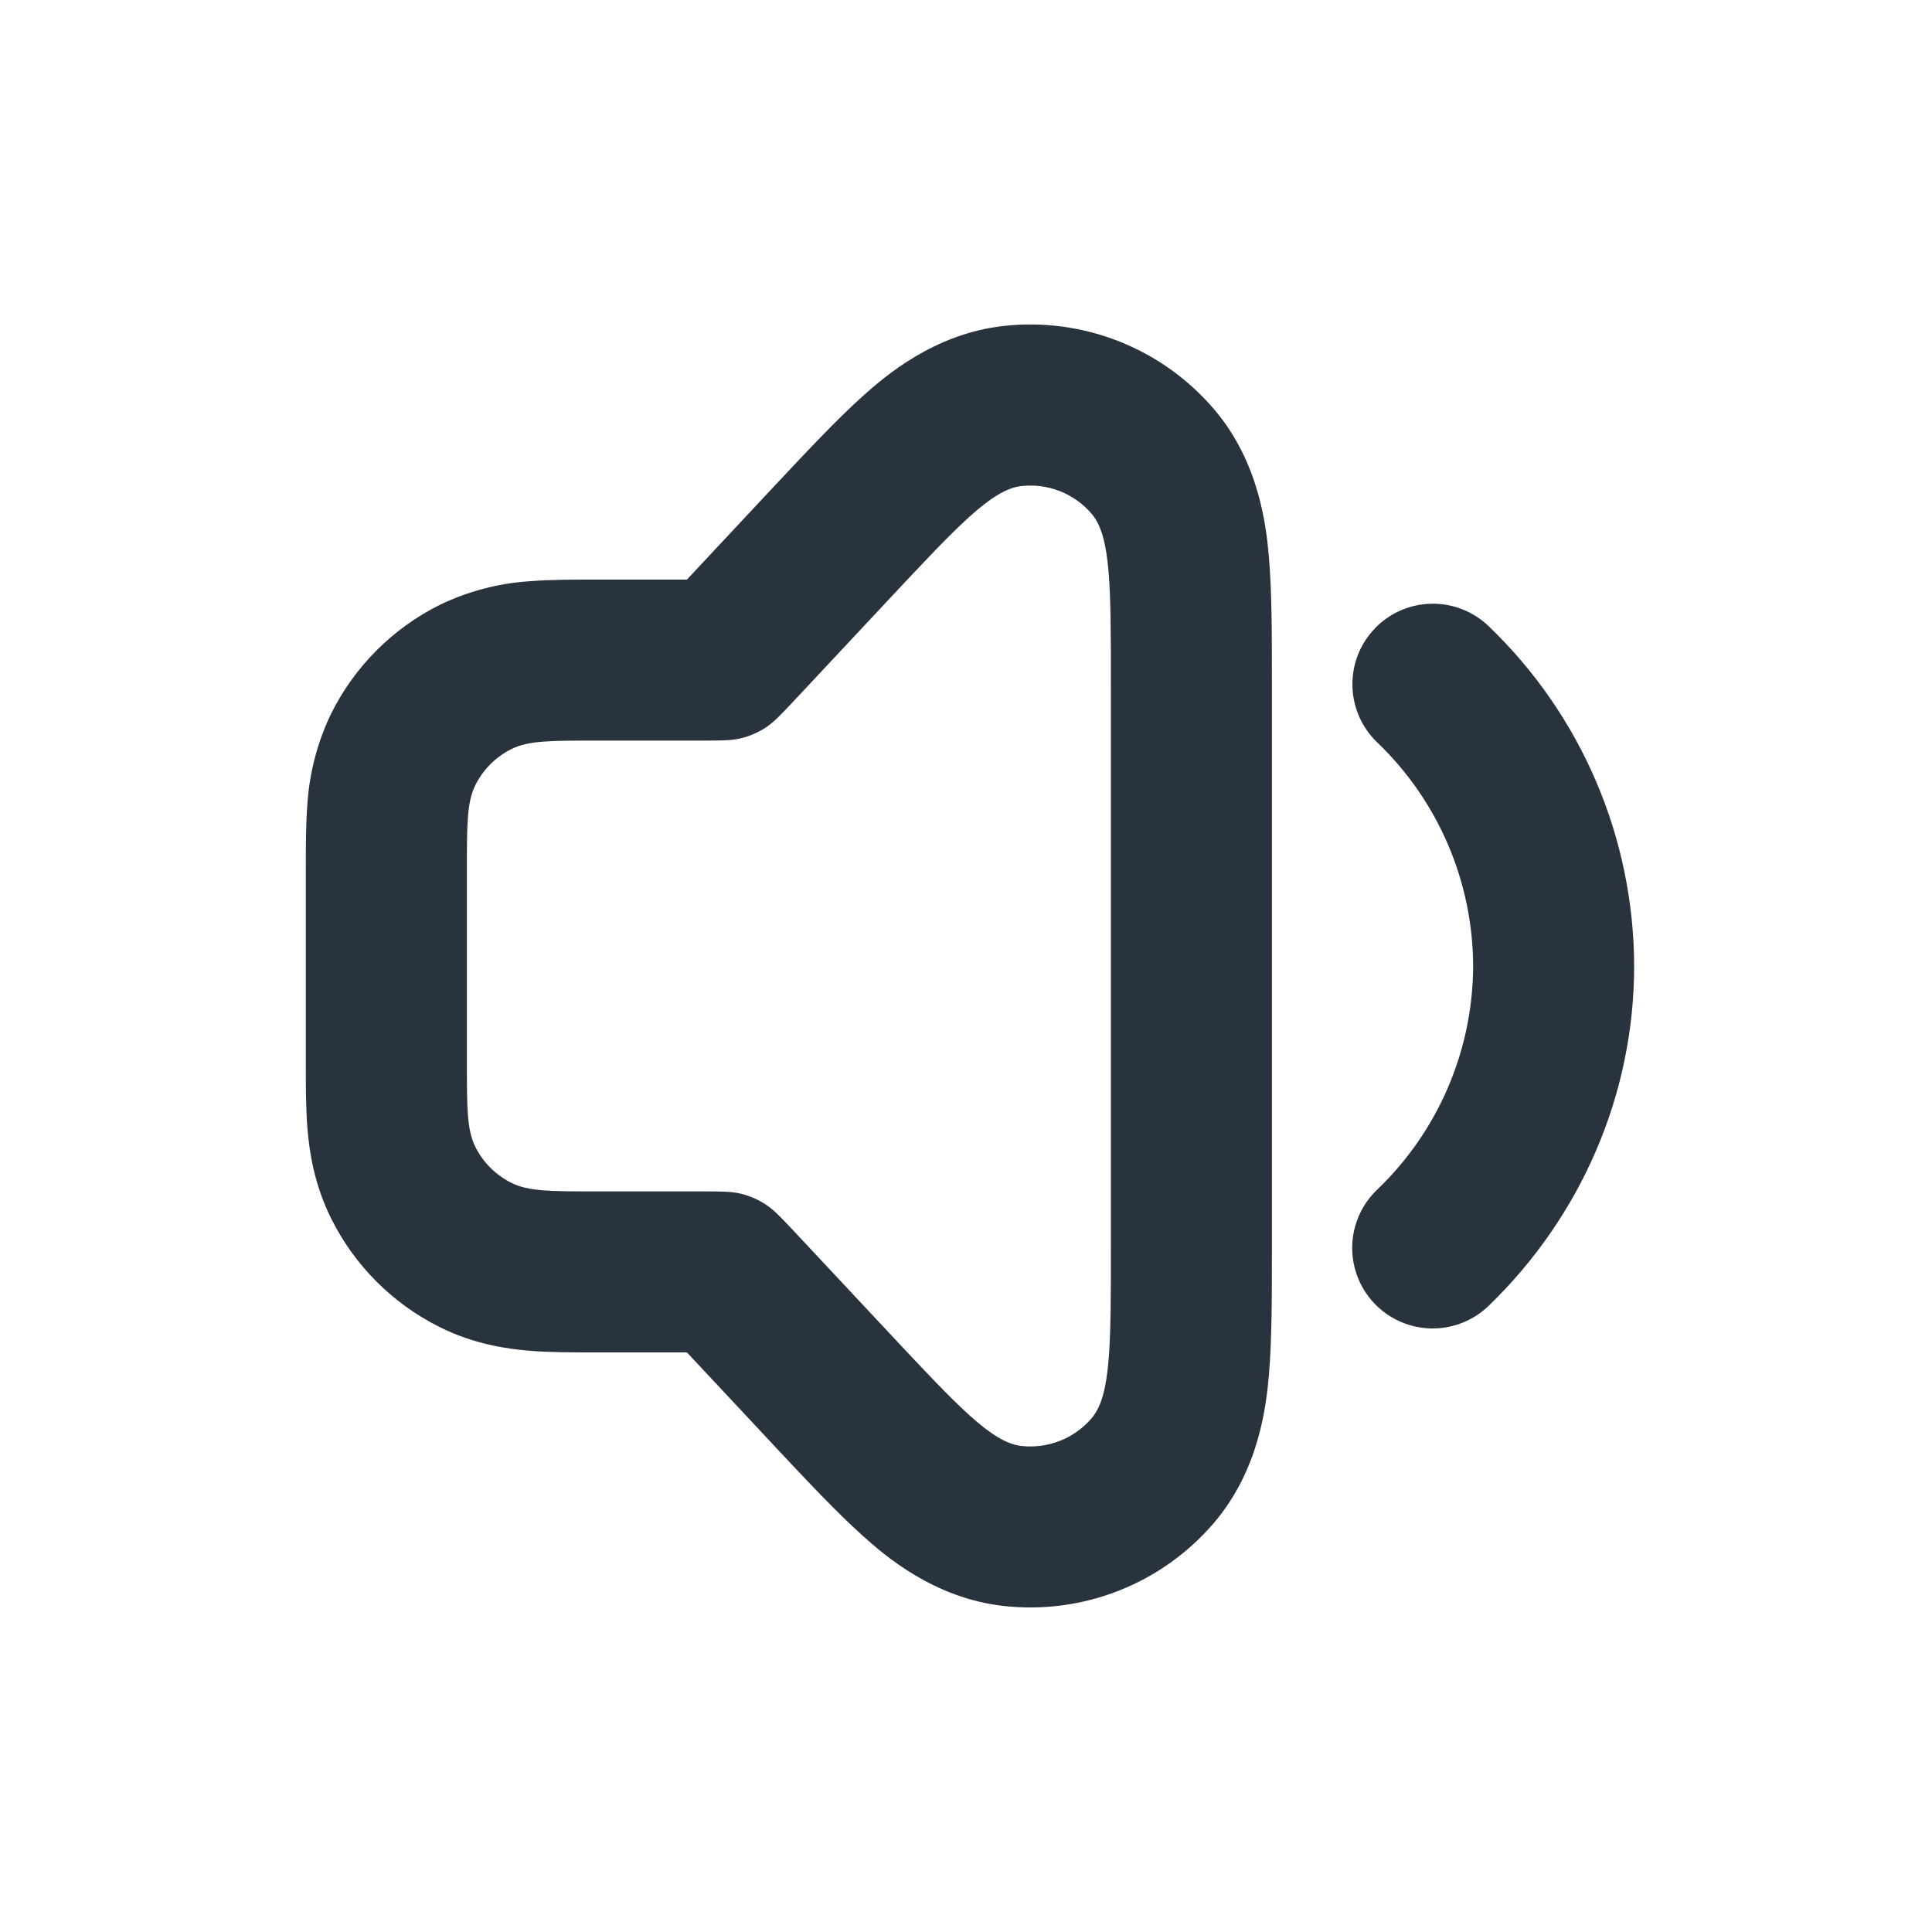
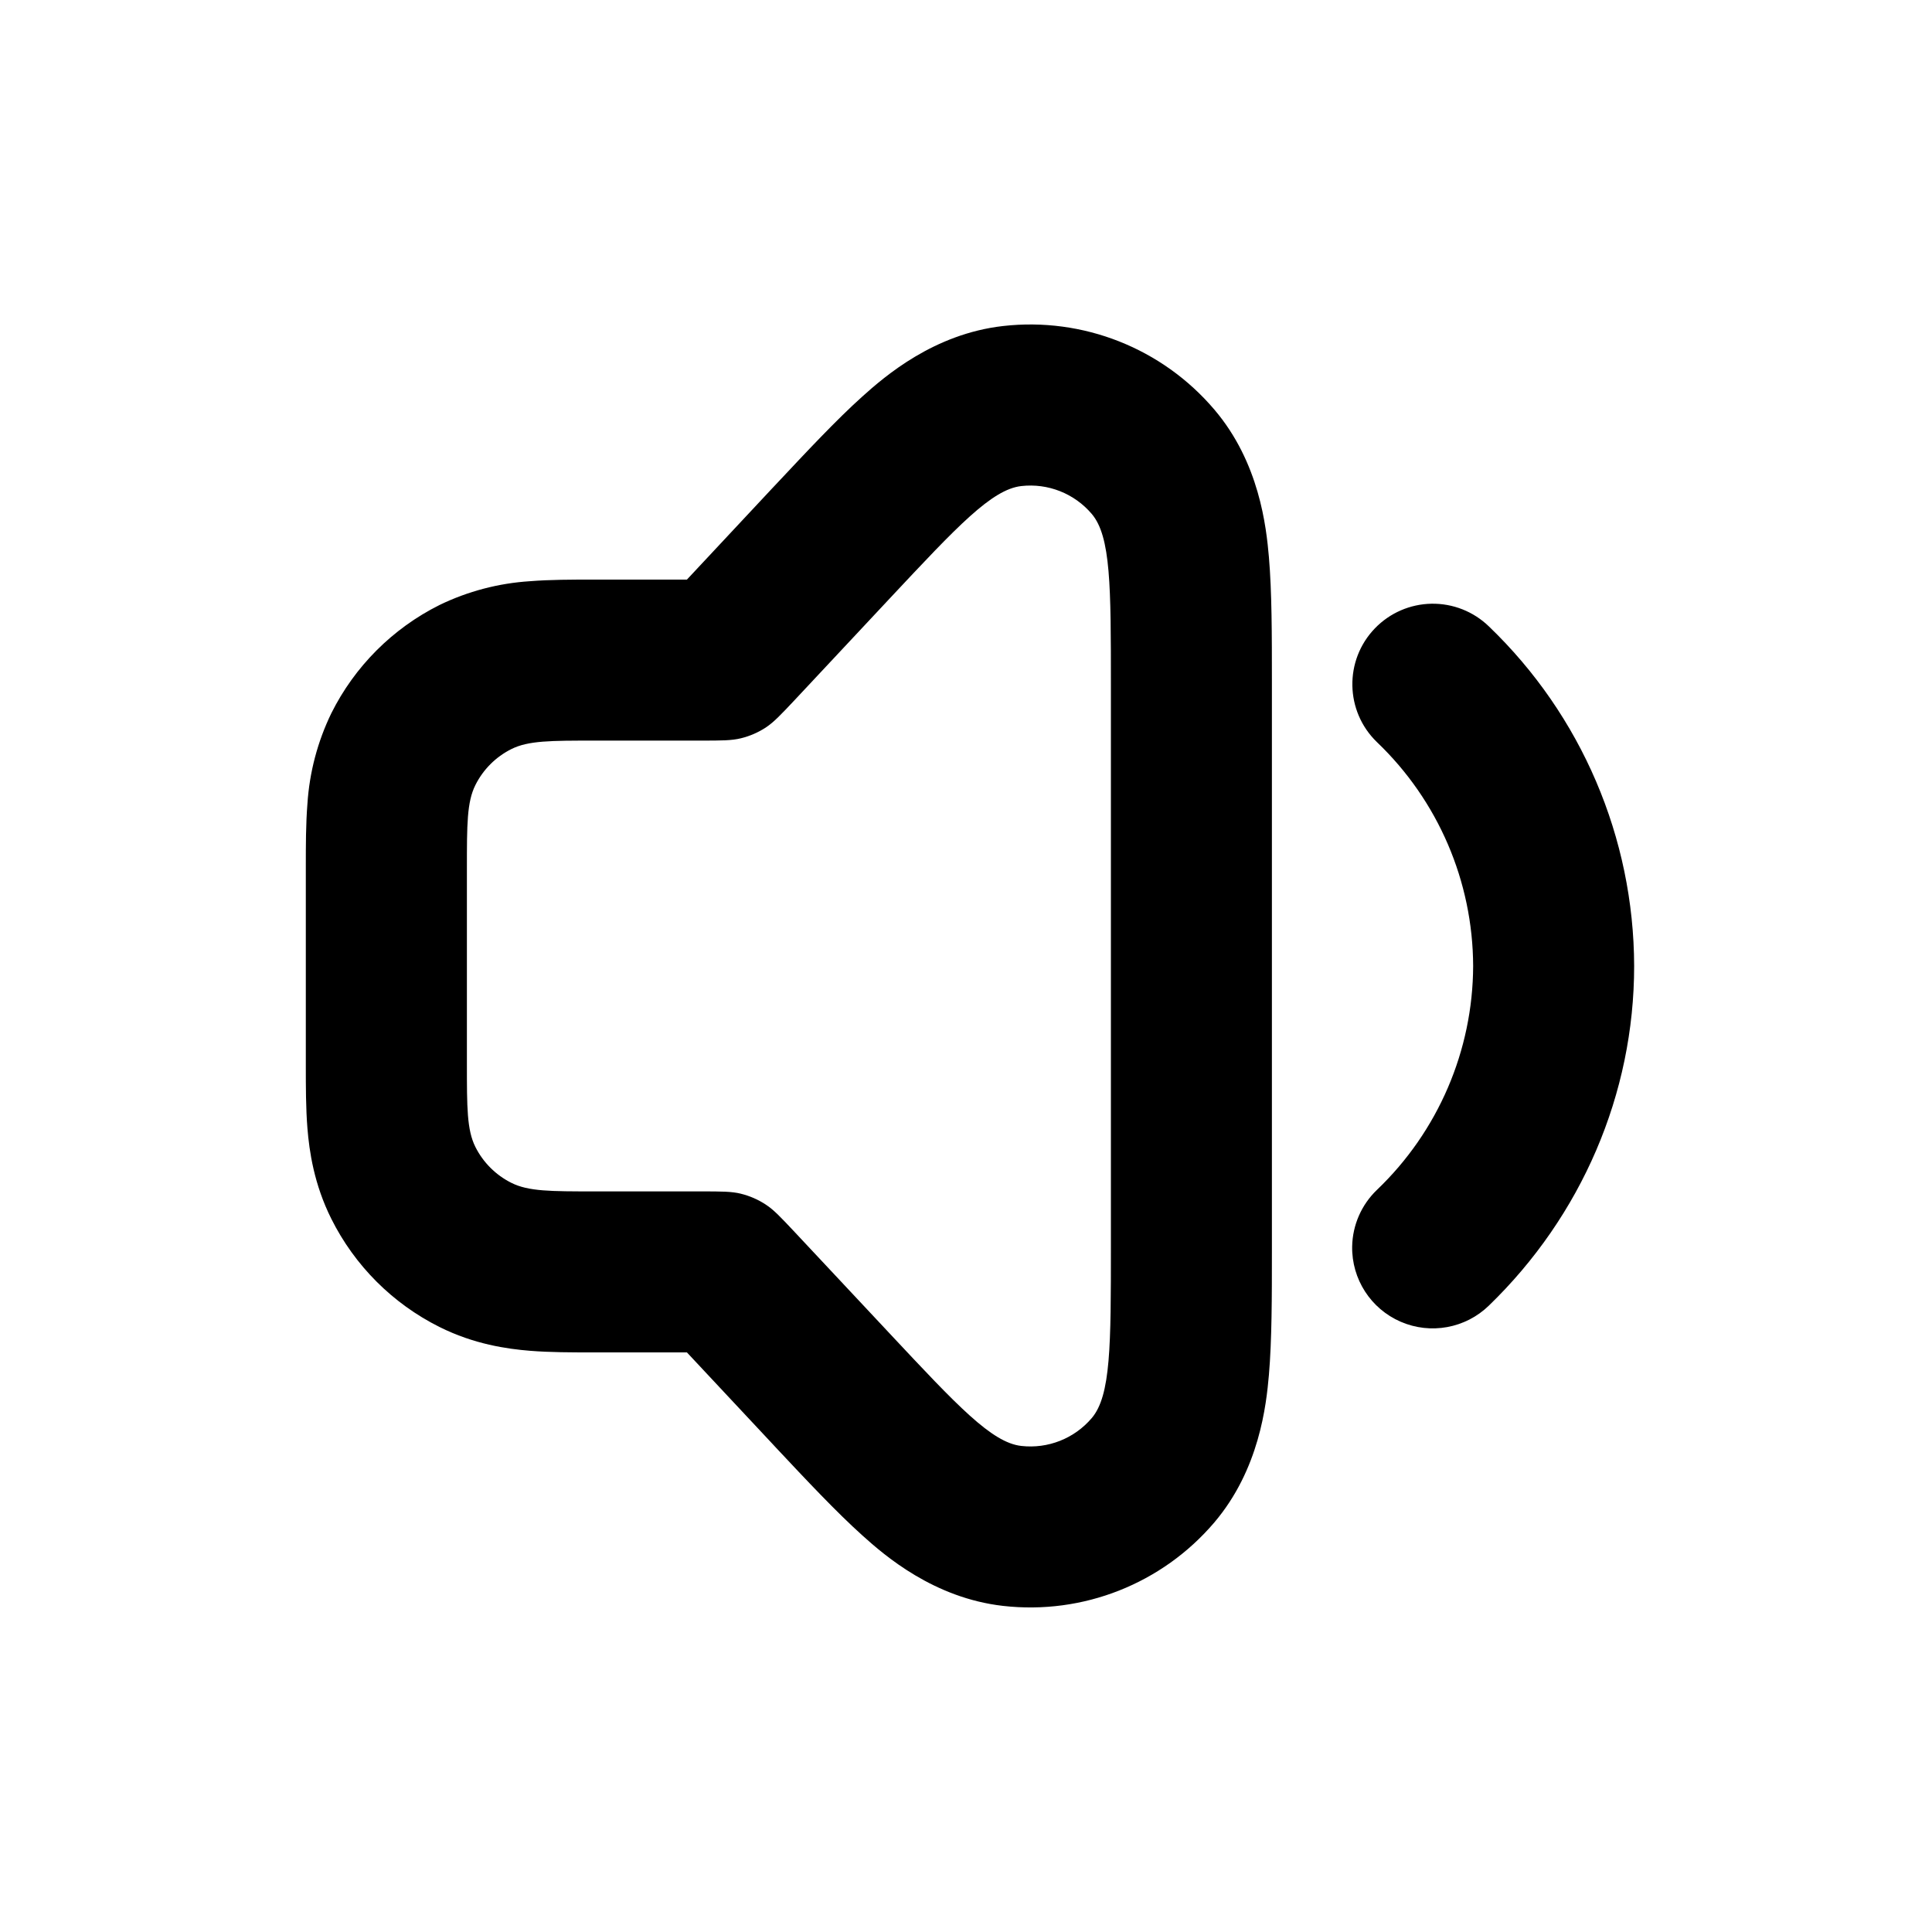
- <svg xmlns="http://www.w3.org/2000/svg" width="24" height="24" fill="none" viewBox="0 0 24 24">
-   <path fill="#28333E" fill-rule="evenodd" d="M8.533 7.2H7.344c-.234 0-.514 0-.76.02a3.016 3.016 0 0 0-1.125.296A3 3 0 0 0 4.116 8.86a3.02 3.02 0 0 0-.297 1.125c-.02.246-.02.526-.02.76v2.51c0 .235 0 .514.02.761.023.286.082.695.297 1.125a3 3 0 0 0 1.343 1.343c.43.215.84.273 1.125.296.246.02.526.02.76.02h1.189l1.056 1.129.05.054c.38.405.75.8 1.073 1.09.28.253.888.778 1.748.876a3 3 0 0 0 2.625-1.037c.56-.66.645-1.457.678-1.834.037-.433.037-.973.037-1.529V8.451c0-.556 0-1.096-.037-1.529-.033-.376-.117-1.175-.678-1.834A3 3 0 0 0 12.46 4.05c-.86.098-1.467.623-1.748.876-.323.29-.692.685-1.072 1.09l-.051.054L8.533 7.2Zm.672 7.629c-.118-.029-.243-.029-.495-.029H7.39c-.55 0-.826 0-1.037-.106a1 1 0 0 1-.448-.447c-.105-.211-.105-.486-.105-1.037v-2.42c0-.55 0-.826.105-1.037a1 1 0 0 1 .448-.448c.21-.105.486-.105 1.037-.105h1.32c.252 0 .377 0 .495-.029a1 1 0 0 0 .307-.133c.101-.066.187-.158.359-.341l1.178-1.259c.848-.906 1.272-1.358 1.638-1.4a1 1 0 0 1 .875.346c.238.28.238.9.238 2.14v6.951c0 1.24 0 1.861-.238 2.141a1 1 0 0 1-.875.346c-.366-.041-.79-.494-1.638-1.4l-1.178-1.259c-.172-.183-.258-.275-.36-.341a.999.999 0 0 0-.306-.133Zm7.875-7.024a1 1 0 0 1 1.415-.024A5.867 5.867 0 0 1 20.3 12c0 1.59-.654 3.106-1.805 4.219a1 1 0 1 1-1.39-1.438A3.867 3.867 0 0 0 18.3 12a3.867 3.867 0 0 0-1.195-2.781 1 1 0 0 1-.024-1.414Z" clip-rule="evenodd" />
+ <svg xmlns="http://www.w3.org/2000/svg" width="24" height="24" viewBox="0 0 24 24">
+   <path fill-rule="evenodd" d="M8.533 7.2h-1.19c-.233 0-.513 0-.76.02-.39.025-.772.125-1.124.296A3 3 0 0 0 4.116 8.86a3.02 3.02 0 0 0-.297 1.125c-.02.246-.02.526-.02.76v2.51c0 .235 0 .514.02.761.023.286.082.695.297 1.125a3 3 0 0 0 1.343 1.343c.43.215.84.273 1.125.296.246.02.526.02.76.02h1.189l1.056 1.129.05.054c.38.405.75.8 1.073 1.09.28.253.888.778 1.748.876a3.001 3.001 0 0 0 2.625-1.037c.56-.66.645-1.457.678-1.834.037-.433.037-.973.037-1.529V8.451c0-.556 0-1.096-.037-1.529-.033-.376-.117-1.175-.678-1.834A3 3 0 0 0 12.46 4.05c-.86.098-1.467.623-1.748.876-.323.29-.692.685-1.072 1.09l-.051.054L8.533 7.2Zm.672 7.629c-.118-.029-.243-.029-.495-.029H7.39c-.55 0-.826 0-1.037-.106a1 1 0 0 1-.448-.447c-.105-.211-.105-.486-.105-1.037v-2.42c0-.55 0-.826.105-1.037a1 1 0 0 1 .448-.448c.21-.105.486-.105 1.037-.105h1.32c.252 0 .377 0 .495-.029a1 1 0 0 0 .307-.133c.1-.066.187-.158.359-.341l1.178-1.259c.848-.906 1.272-1.358 1.638-1.4a1 1 0 0 1 .875.346c.238.28.238.9.238 2.14v6.951c0 1.24 0 1.861-.238 2.141a1 1 0 0 1-.875.346c-.366-.041-.79-.494-1.638-1.4L9.87 15.303c-.172-.183-.258-.275-.36-.341a.997.997 0 0 0-.306-.133Zm7.875-7.024a1 1 0 0 1 1.415-.024A5.867 5.867 0 0 1 20.3 12c0 1.59-.654 3.106-1.805 4.219a1.001 1.001 0 0 1-1.698-.735 1 1 0 0 1 .308-.703A3.867 3.867 0 0 0 18.3 12a3.865 3.865 0 0 0-1.195-2.781 1 1 0 0 1-.025-1.414Z" clip-rule="evenodd" />
</svg>
